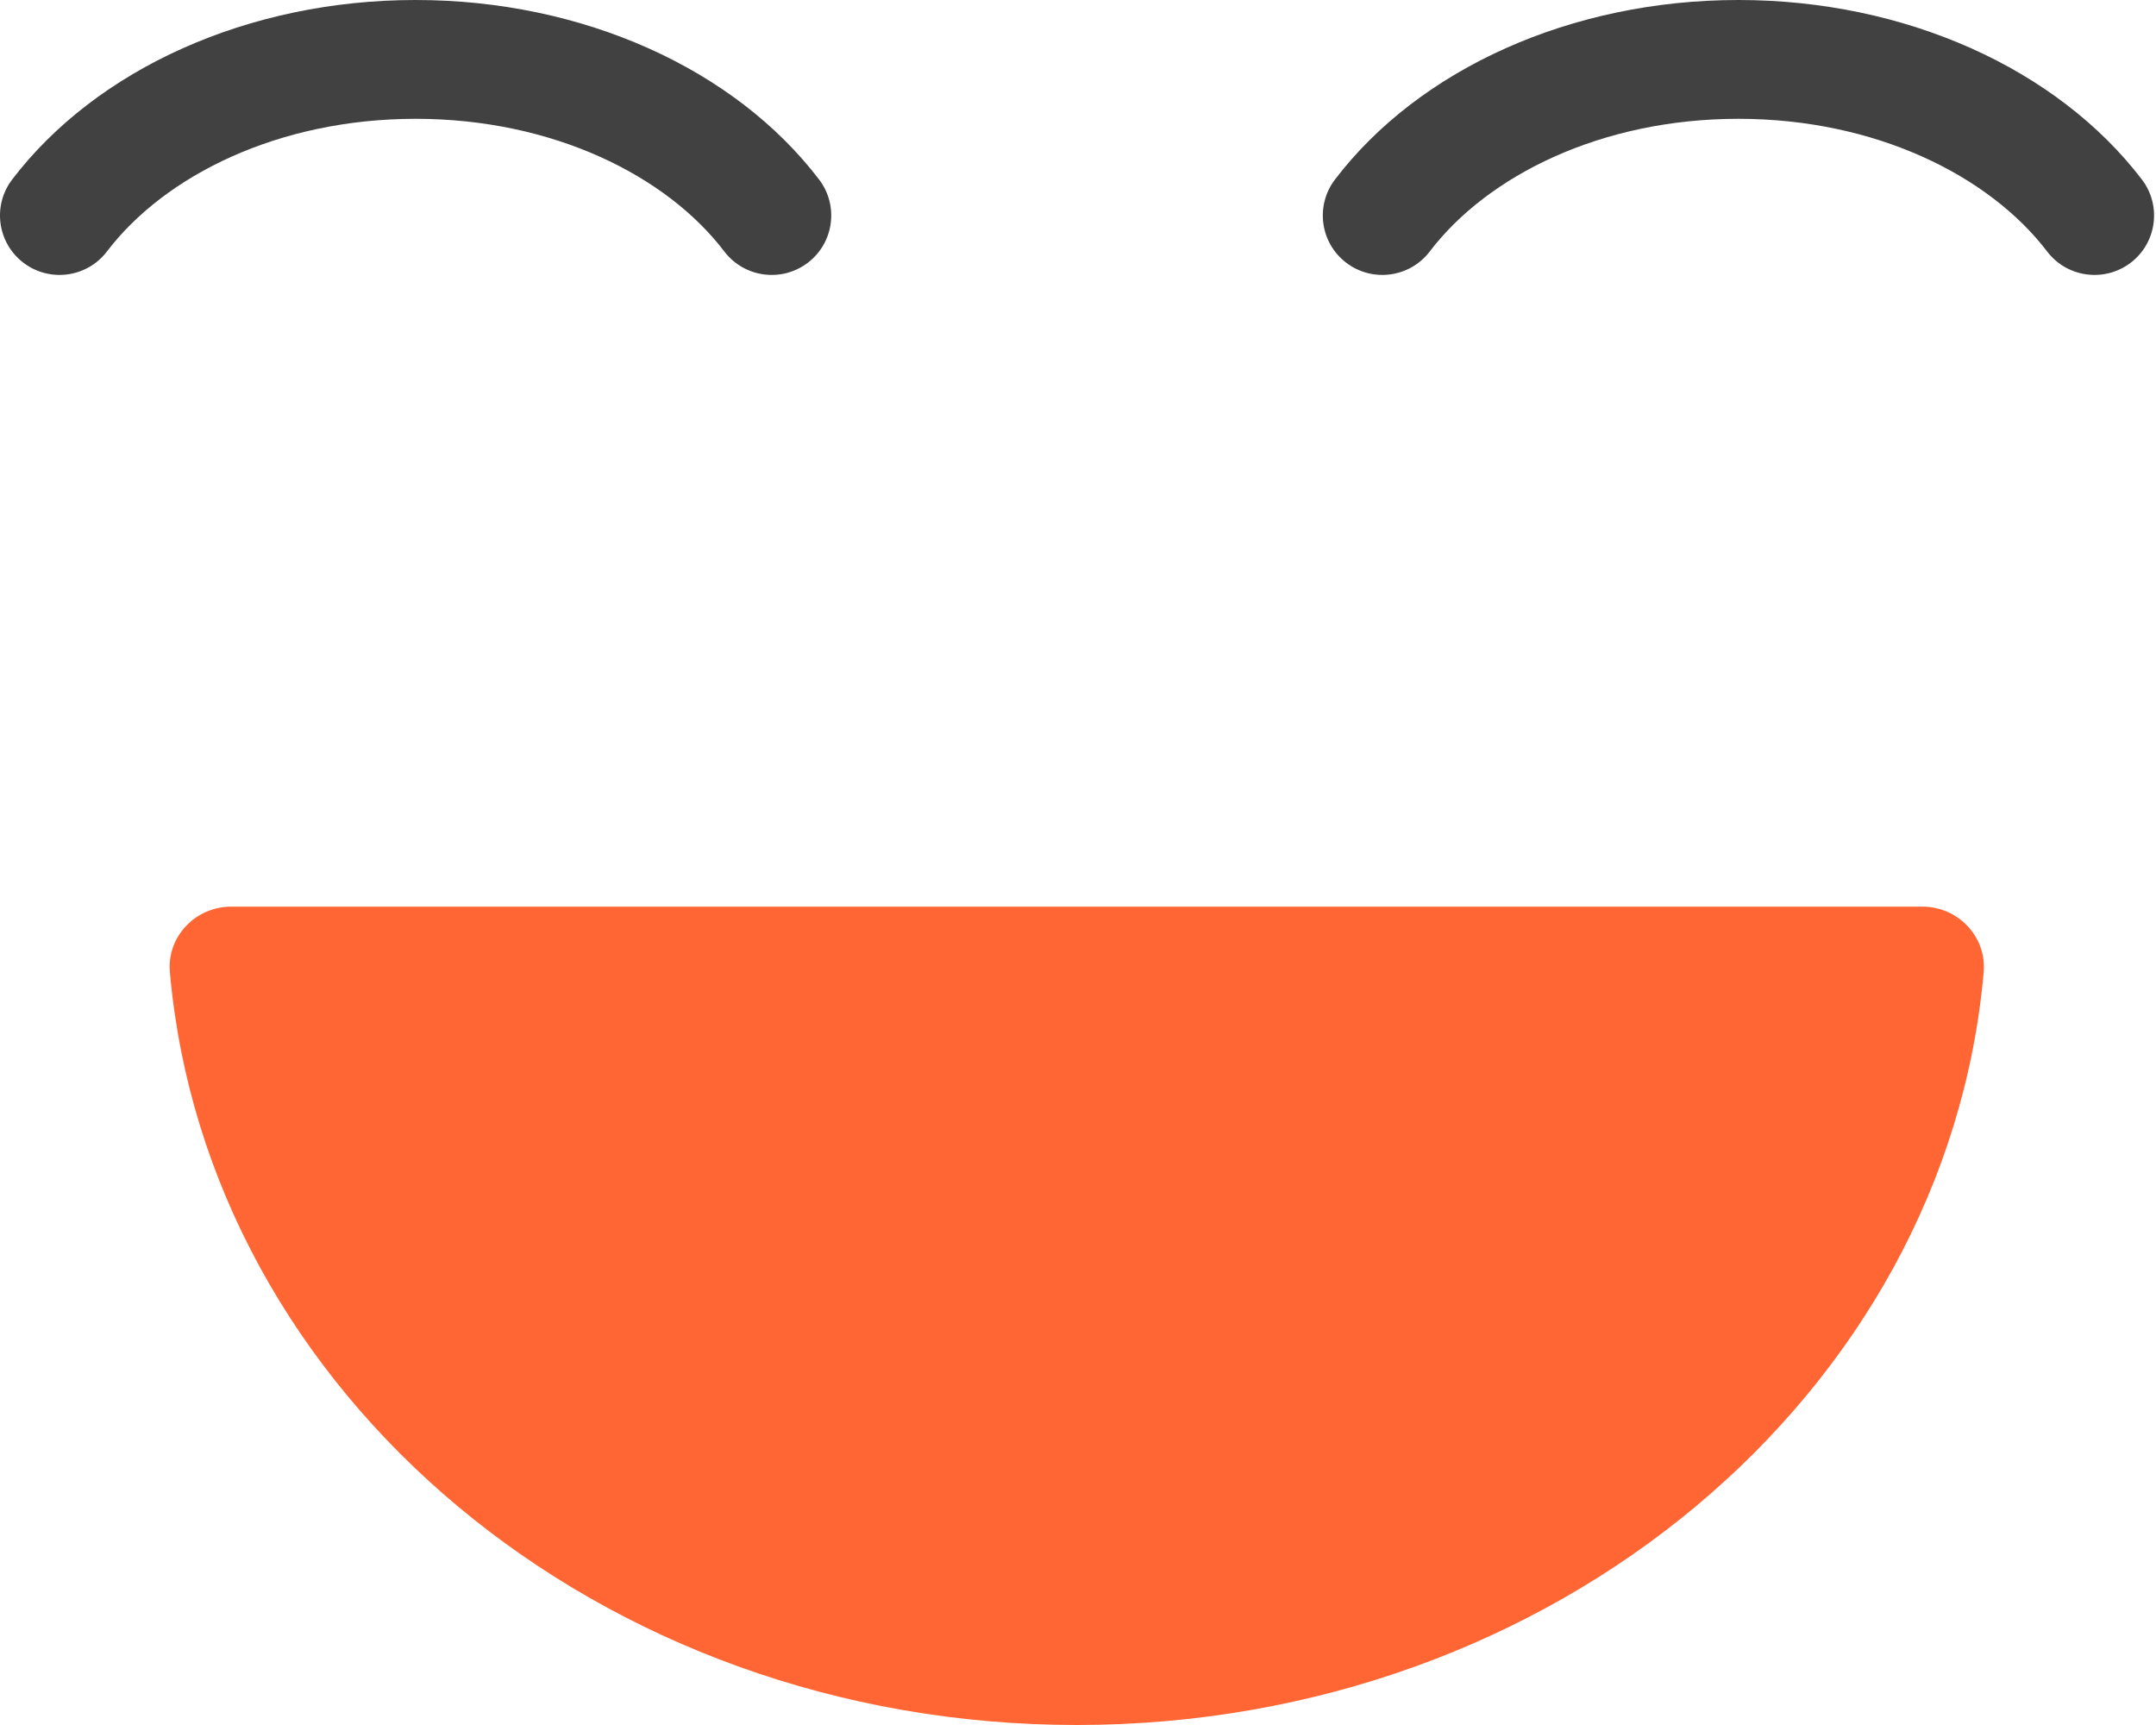
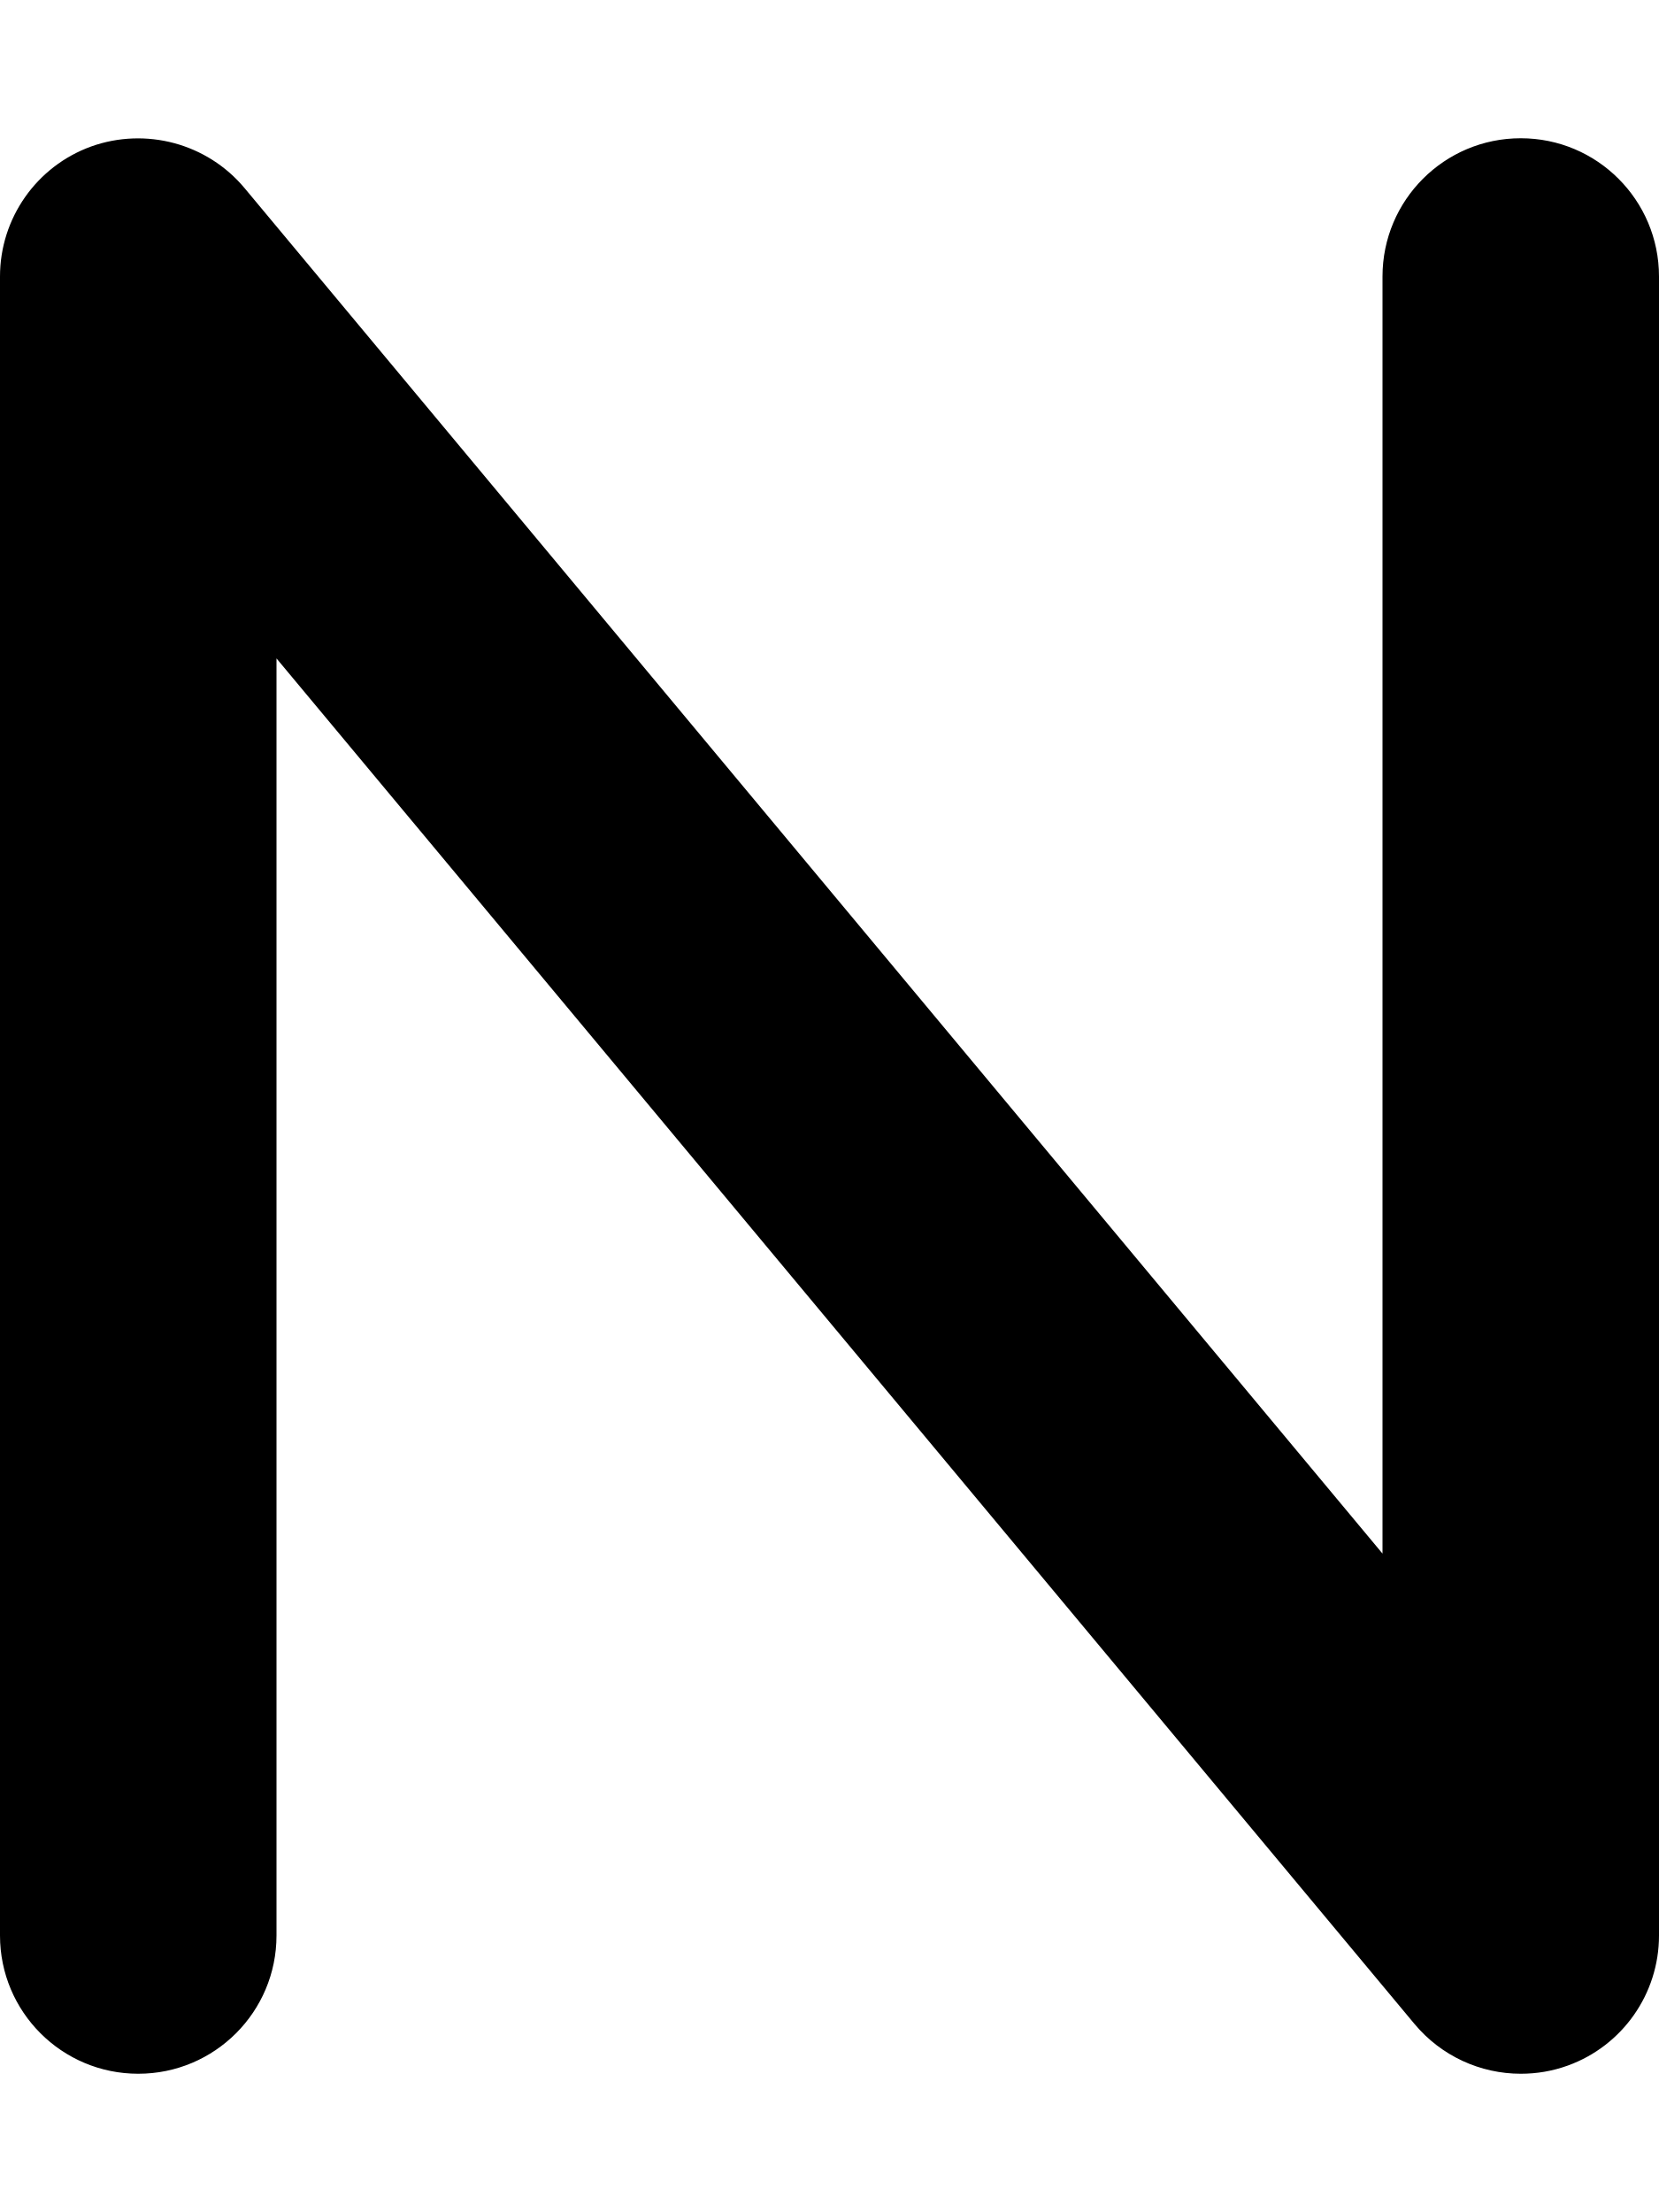
- <svg xmlns="http://www.w3.org/2000/svg" width="40" height="32" viewBox="0 0 40 32" fill="none">
-   <path d="M35.669 16.819H4.286C3.629 16.819 3.092 17.376 3.152 18.034C3.841 25.849 11.111 32 19.978 32C28.844 32 36.114 25.852 36.803 18.034C36.861 17.376 36.326 16.819 35.669 16.819Z" fill="#FF6633" />
-   <path fill-rule="evenodd" clip-rule="evenodd" d="M0.225 3.331C1.789 1.279 4.606 0 7.711 0C10.816 0 13.633 1.279 15.197 3.331C15.566 3.816 15.471 4.507 14.986 4.875C14.5 5.244 13.807 5.149 13.438 4.665C12.366 3.257 10.257 2.204 7.711 2.204C5.165 2.204 3.056 3.257 1.984 4.665C1.615 5.149 0.922 5.244 0.436 4.875C-0.049 4.507 -0.144 3.816 0.225 3.331Z" fill="#414141" />
-   <path fill-rule="evenodd" clip-rule="evenodd" d="M24.767 3.331C26.331 1.279 29.148 0 32.253 0C35.355 0 38.172 1.279 39.738 3.33C40.108 3.815 40.014 4.506 39.529 4.875C39.043 5.243 38.35 5.15 37.981 4.666C36.906 3.257 34.795 2.204 32.253 2.204C29.707 2.204 27.598 3.257 26.526 4.665C26.157 5.149 25.464 5.244 24.978 4.875C24.493 4.507 24.398 3.816 24.767 3.331Z" fill="#414141" />
+ <svg xmlns="http://www.w3.org/2000/svg" viewBox="0 0 384 512">
+   <path d="M384 64.01v384c0 13.47-8.438 25.5-21.09 30.09C359.3 479.4 355.7 480 352 480c-9.312 0-18.38-4.078-24.59-11.52L64 152.4v295.6c0 17.67-14.31 32-32 32s-32-14.33-32-32v-384c0-13.47 8.438-25.5 21.09-30.09c12.62-4.516 26.84-.75 35.5 9.609L320 359.6v-295.6c0-17.67 14.31-32 32-32S384 46.34 384 64.01z" />
</svg>
